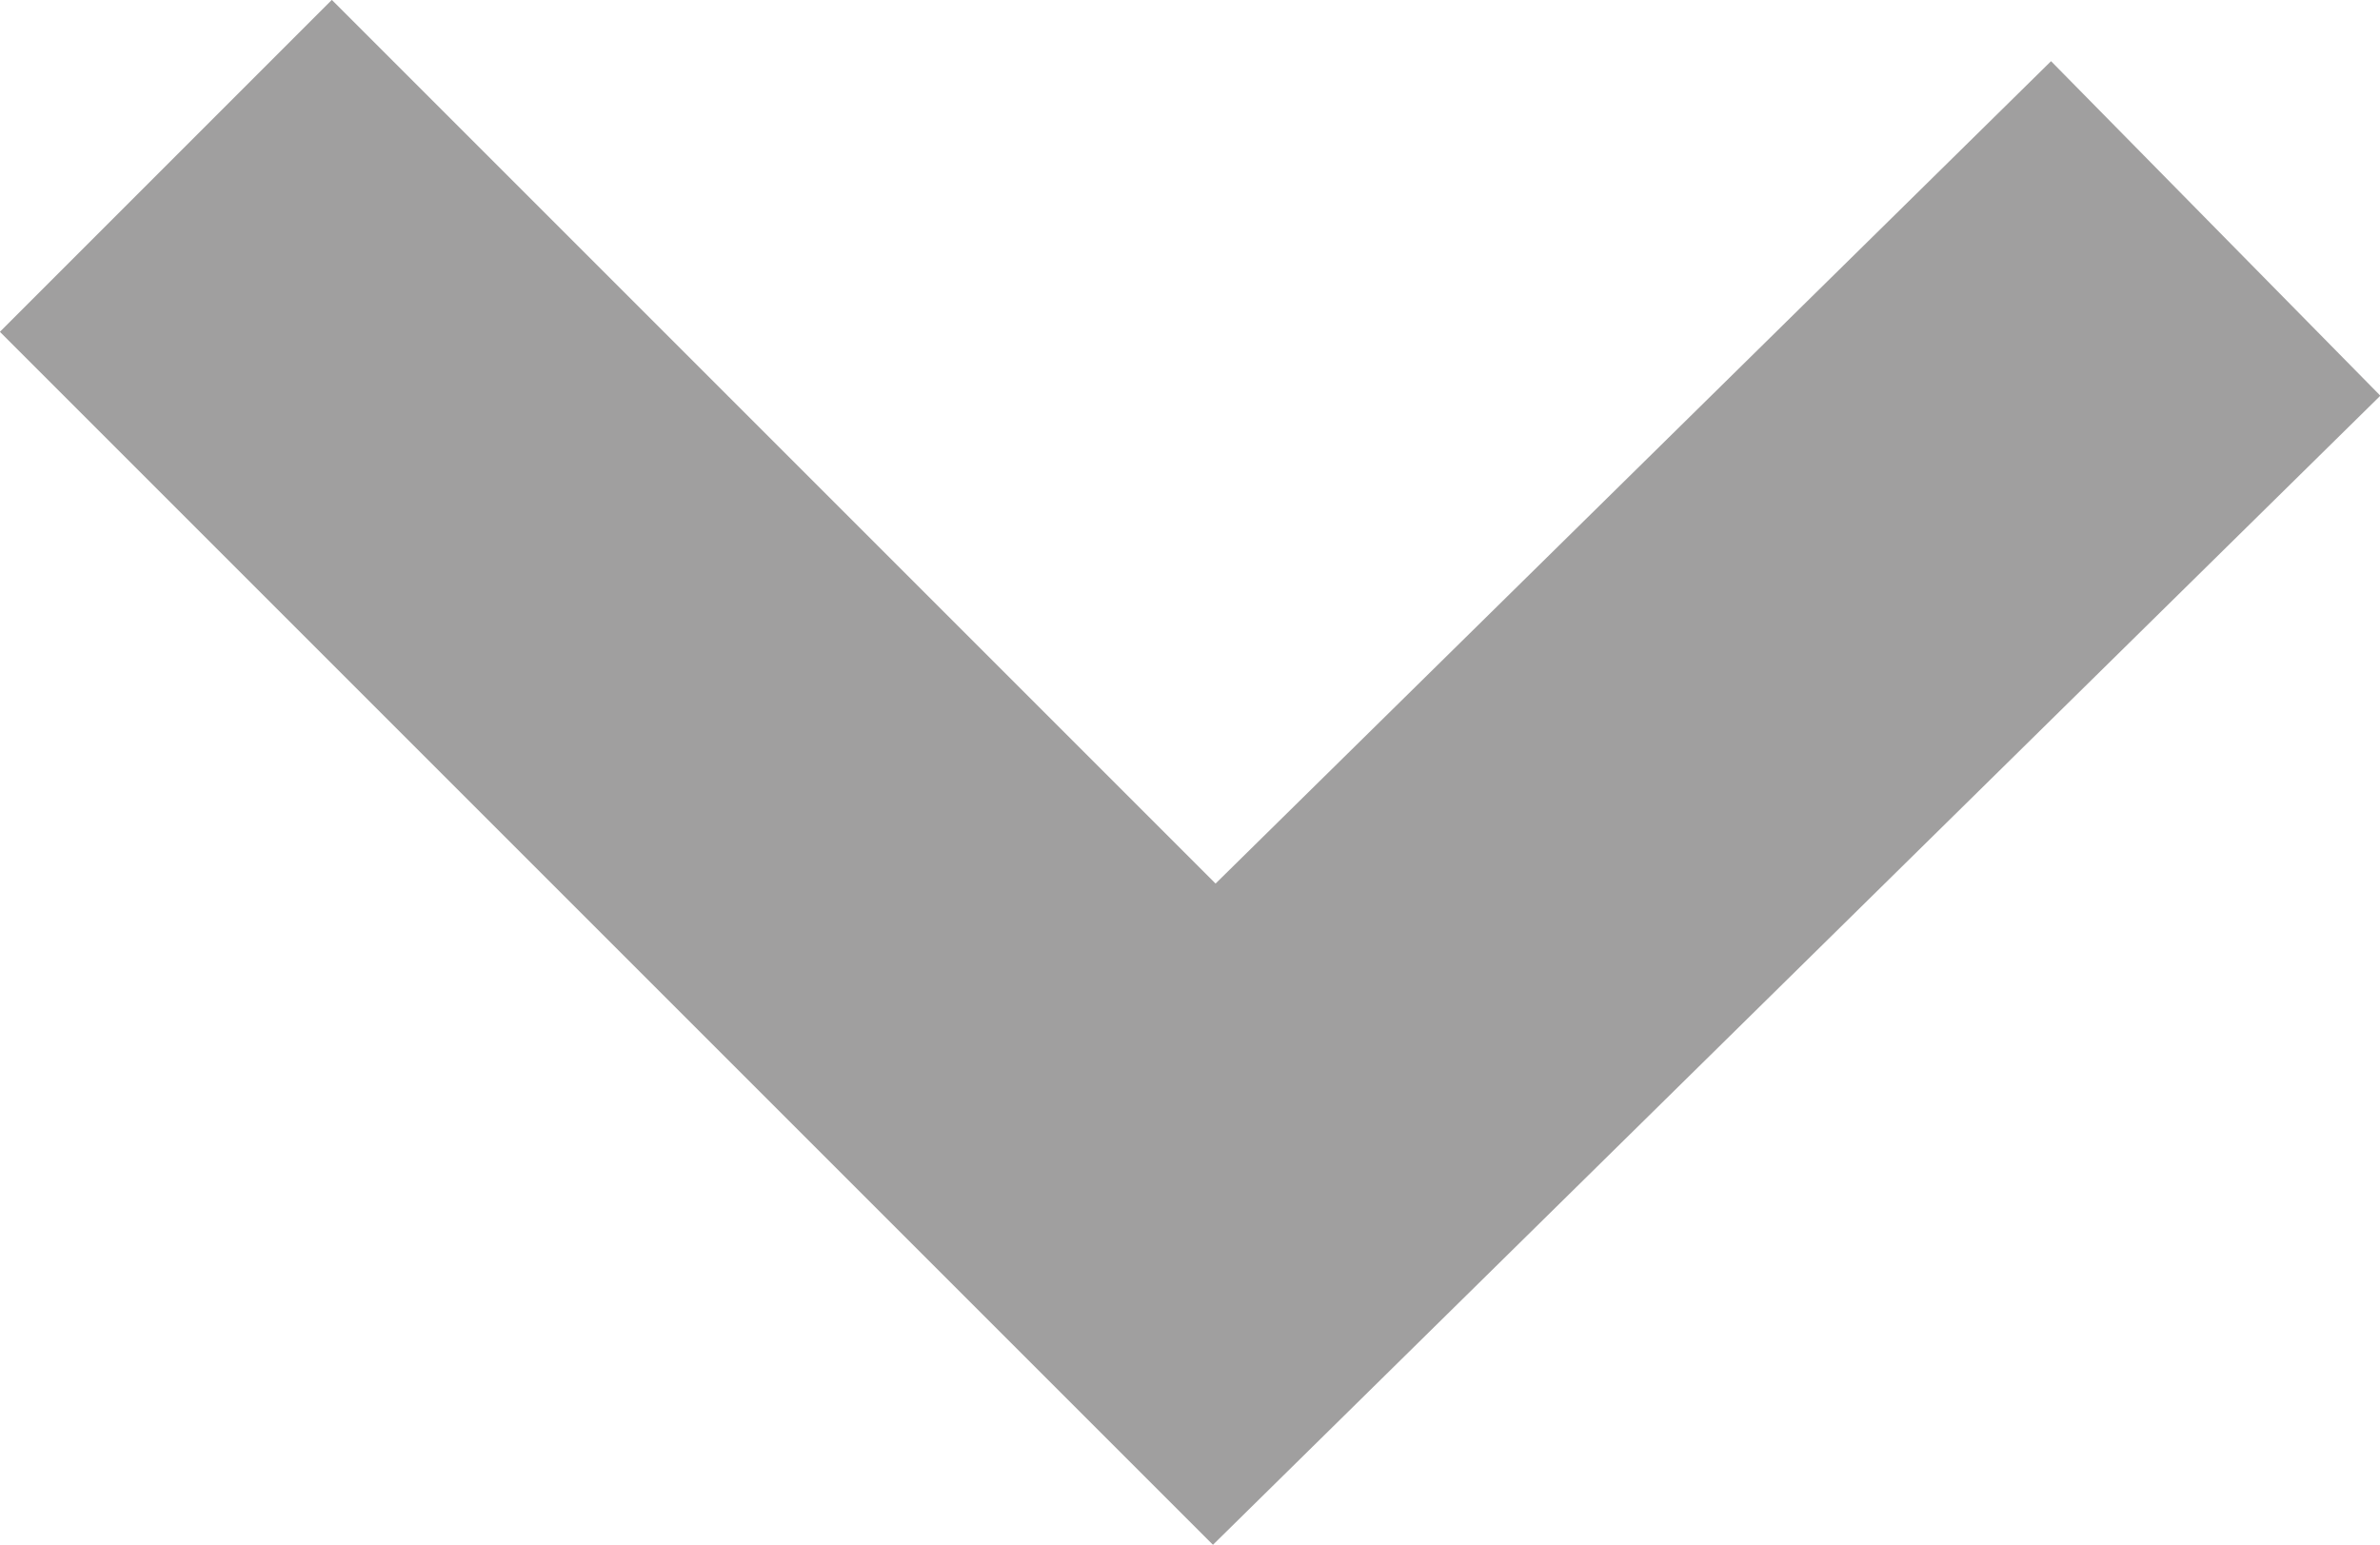
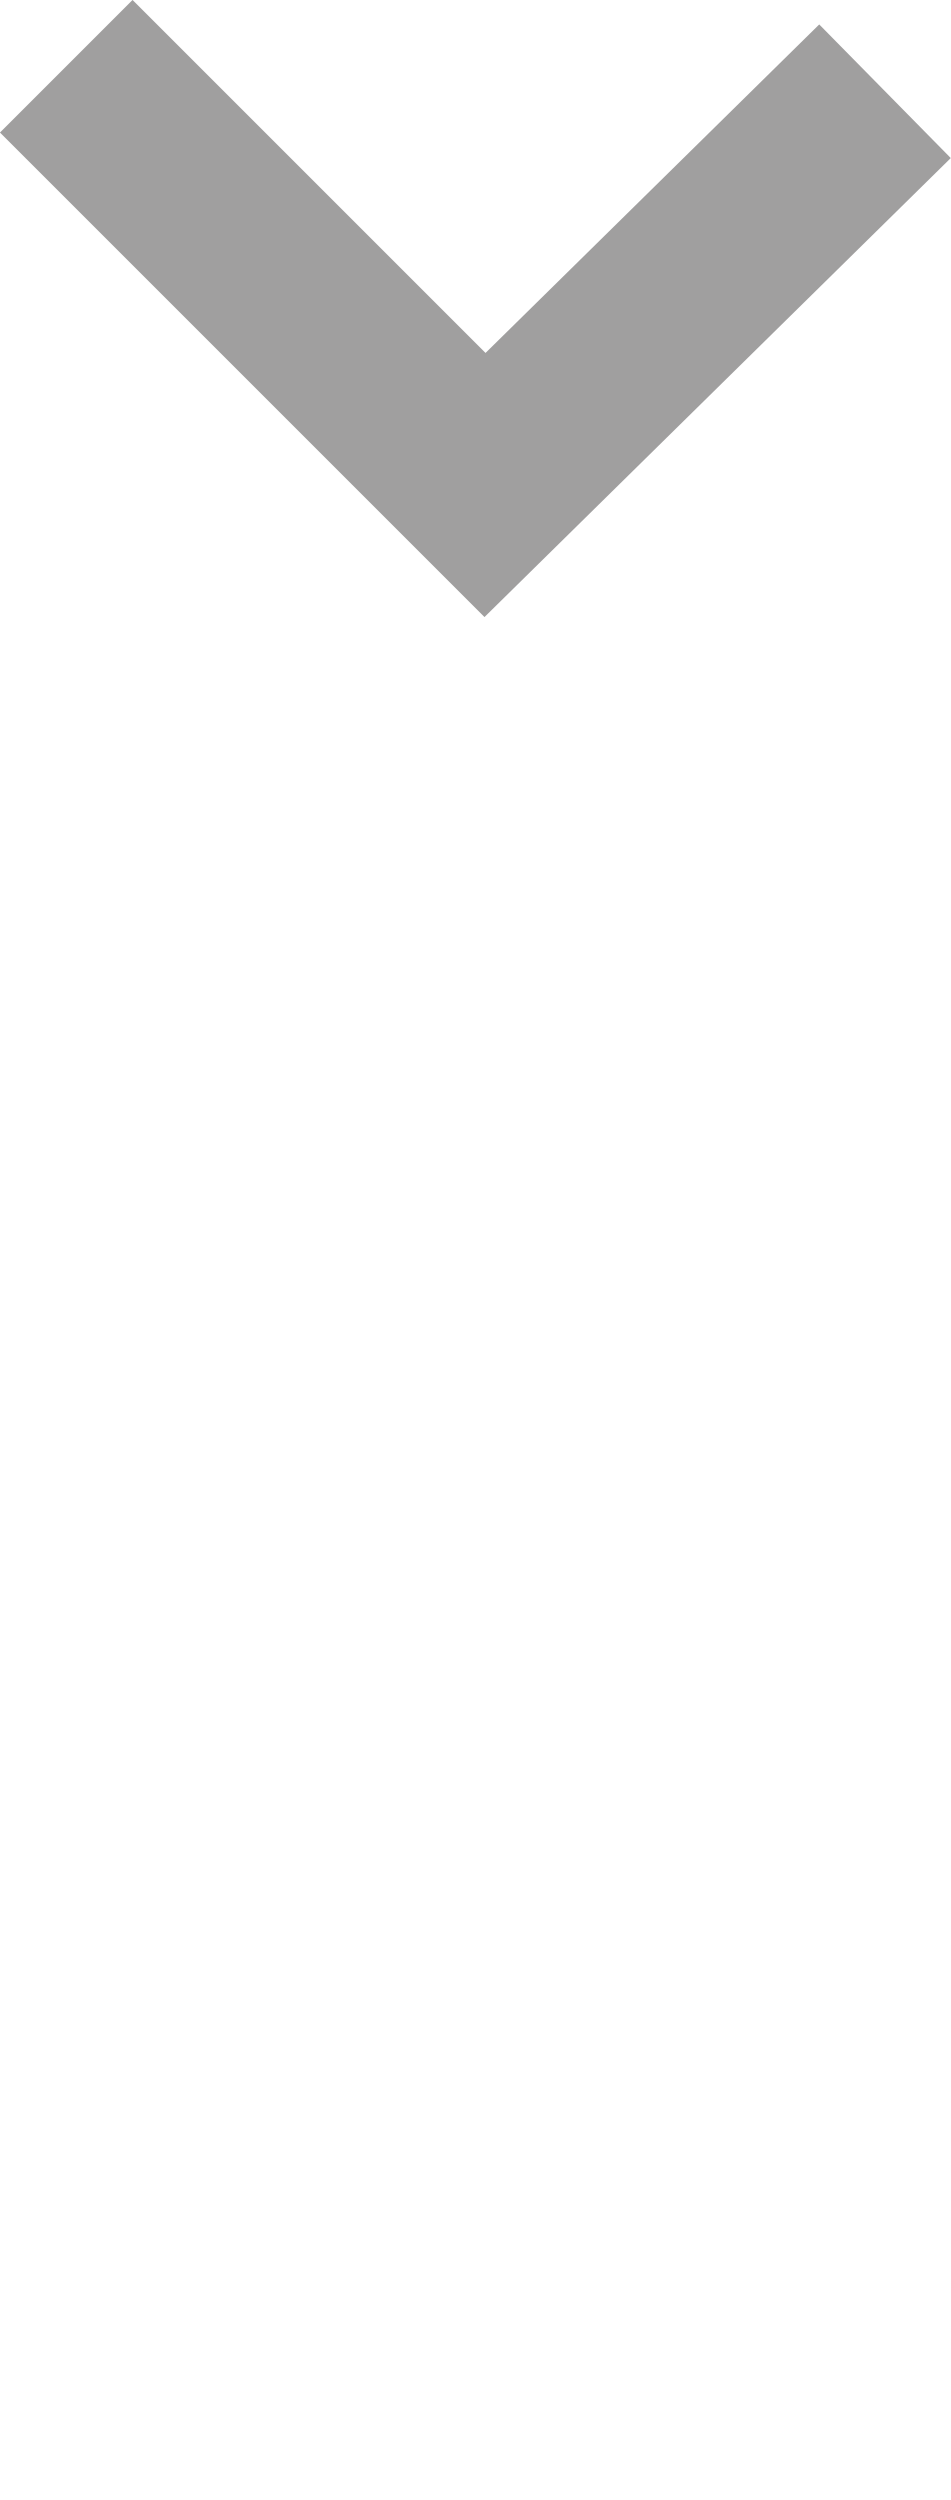
- <svg xmlns="http://www.w3.org/2000/svg" id="Layer_1" data-name="Layer 1" viewBox="0 0 15.21 9.87">
+ <svg xmlns="http://www.w3.org/2000/svg" id="Layer_1" data-name="Layer 1" viewBox="0 0 15.21 40">
  <defs>
    <style>.cls-1{fill:none;stroke:#a09f9f;stroke-miterlimit:10;stroke-width:3px;}</style>
  </defs>
  <g id="_grupa_" data-name=" grupa ">
    <polyline id="_ścieżka_" data-name=" ścieżka " class="cls-1" points="14.16 1.46 7.76 7.76 1.06 1.06" />
  </g>
</svg>
